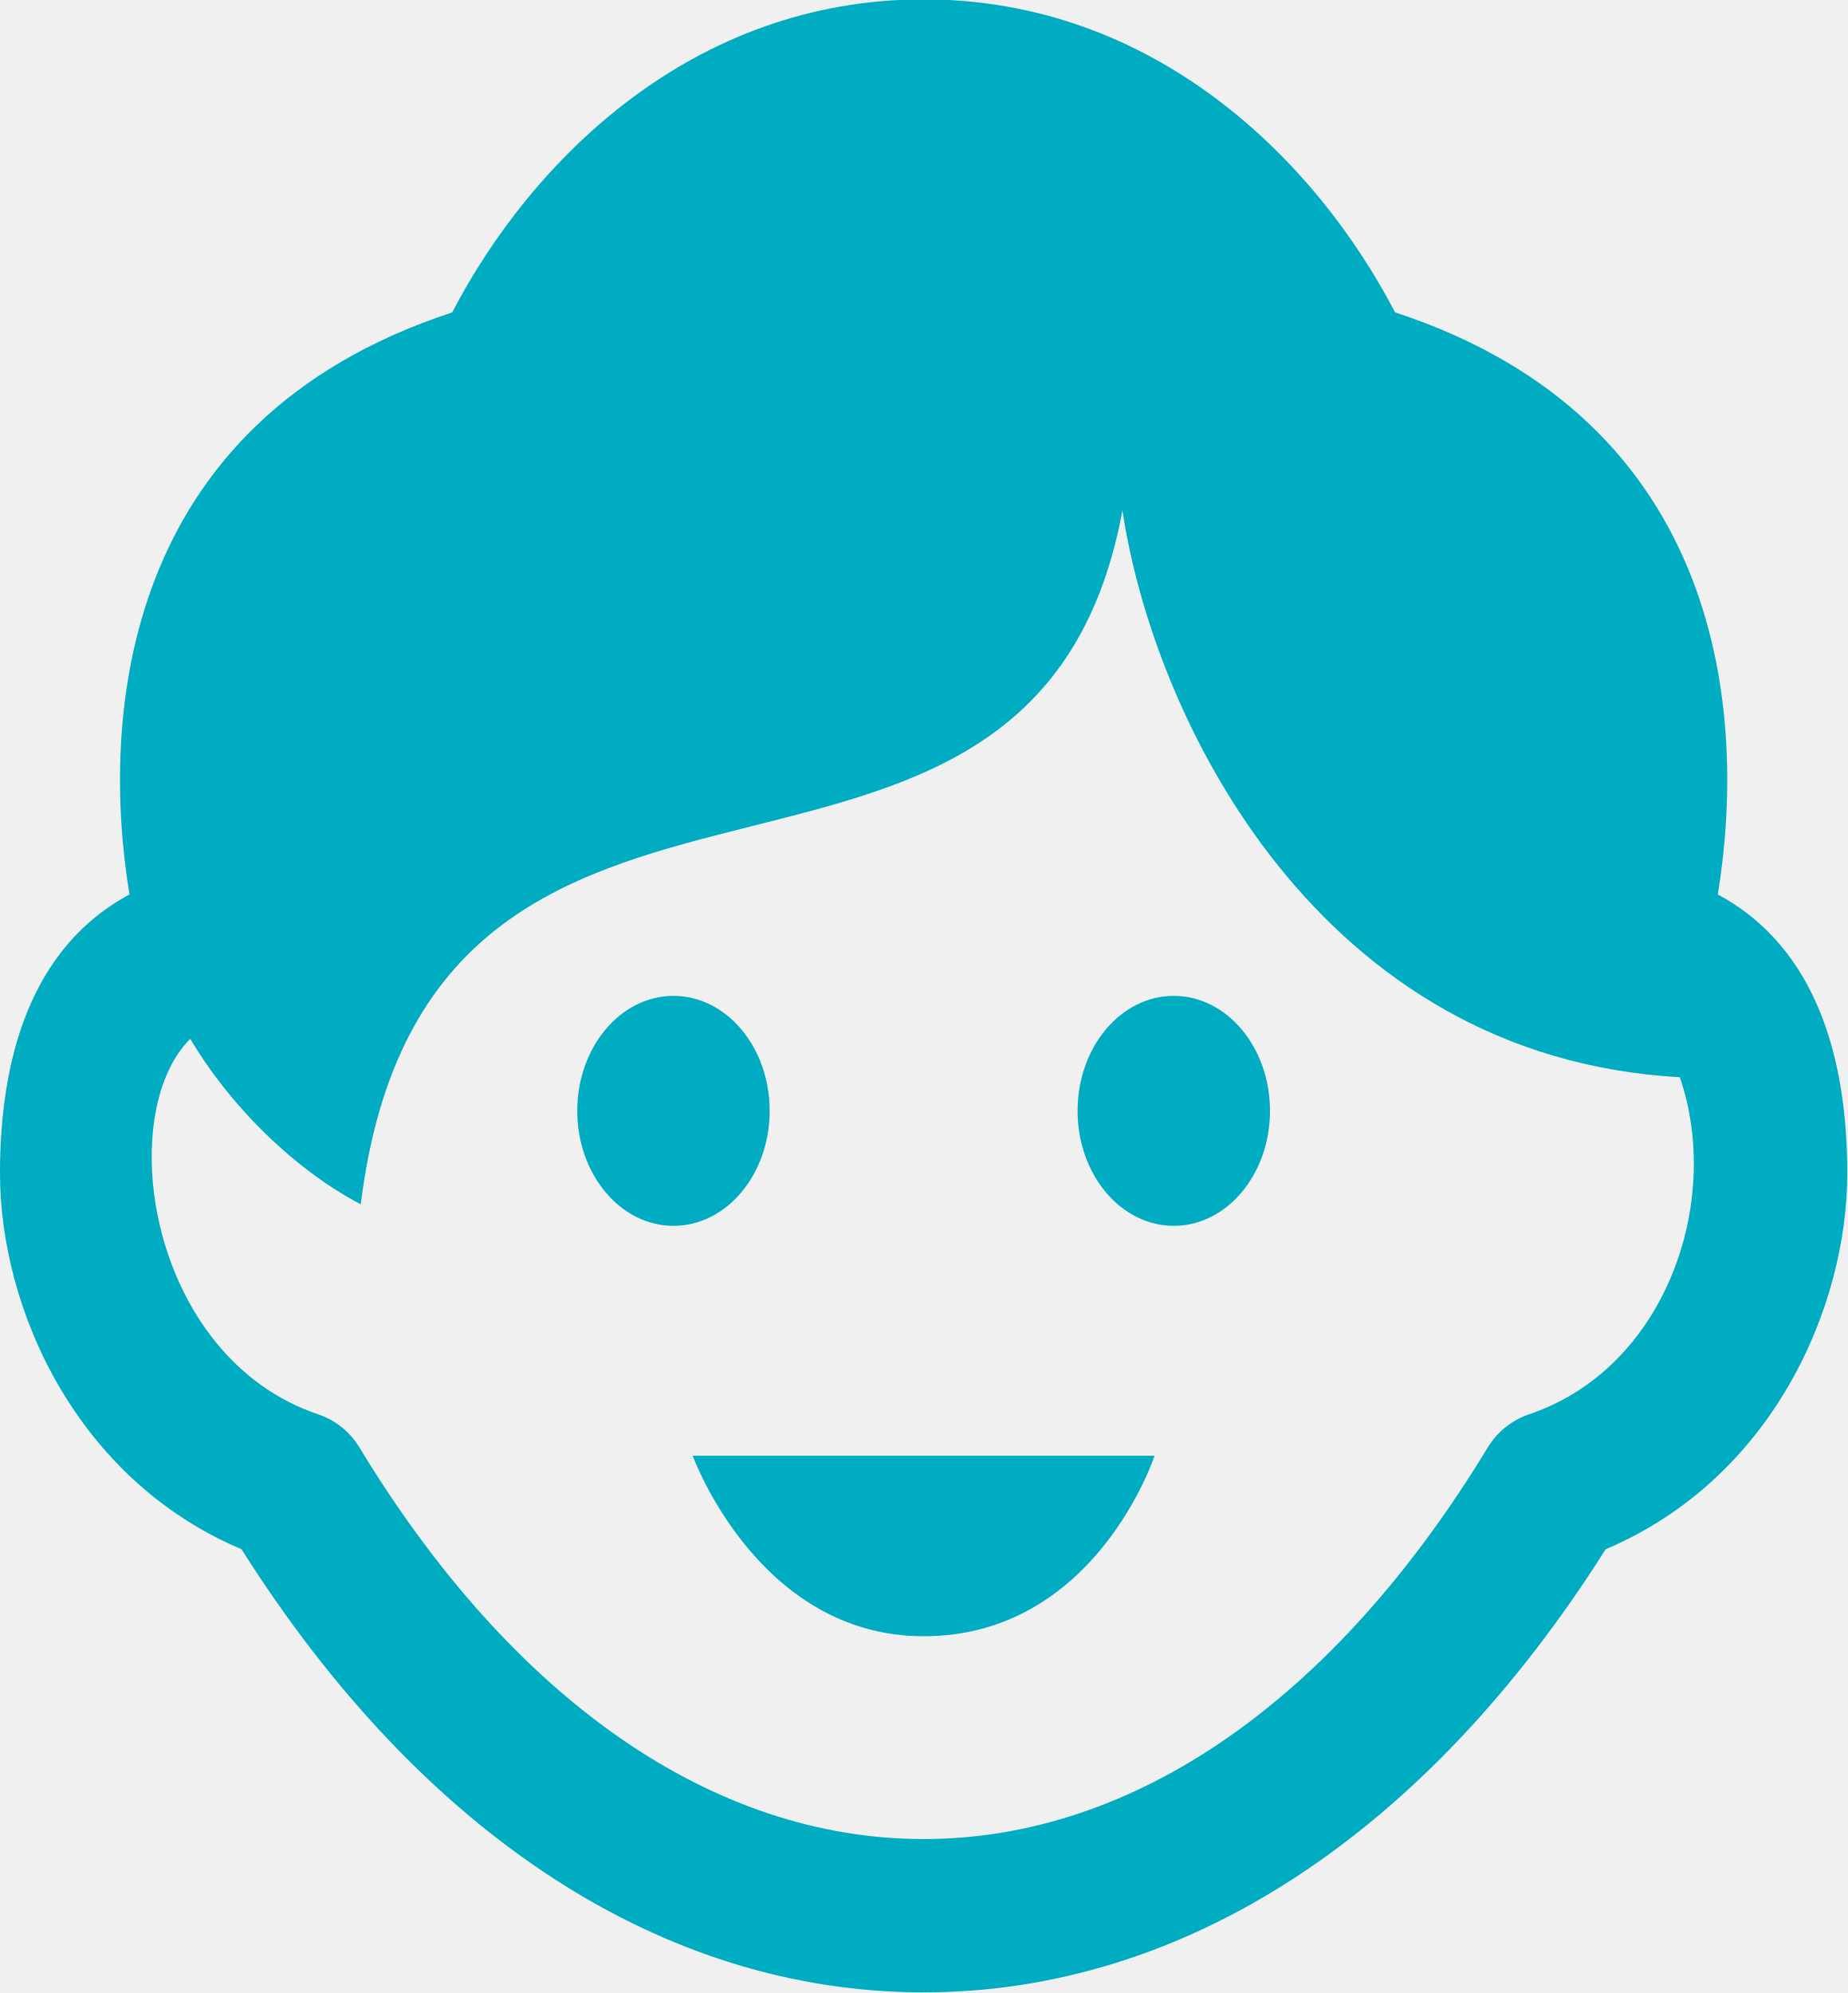
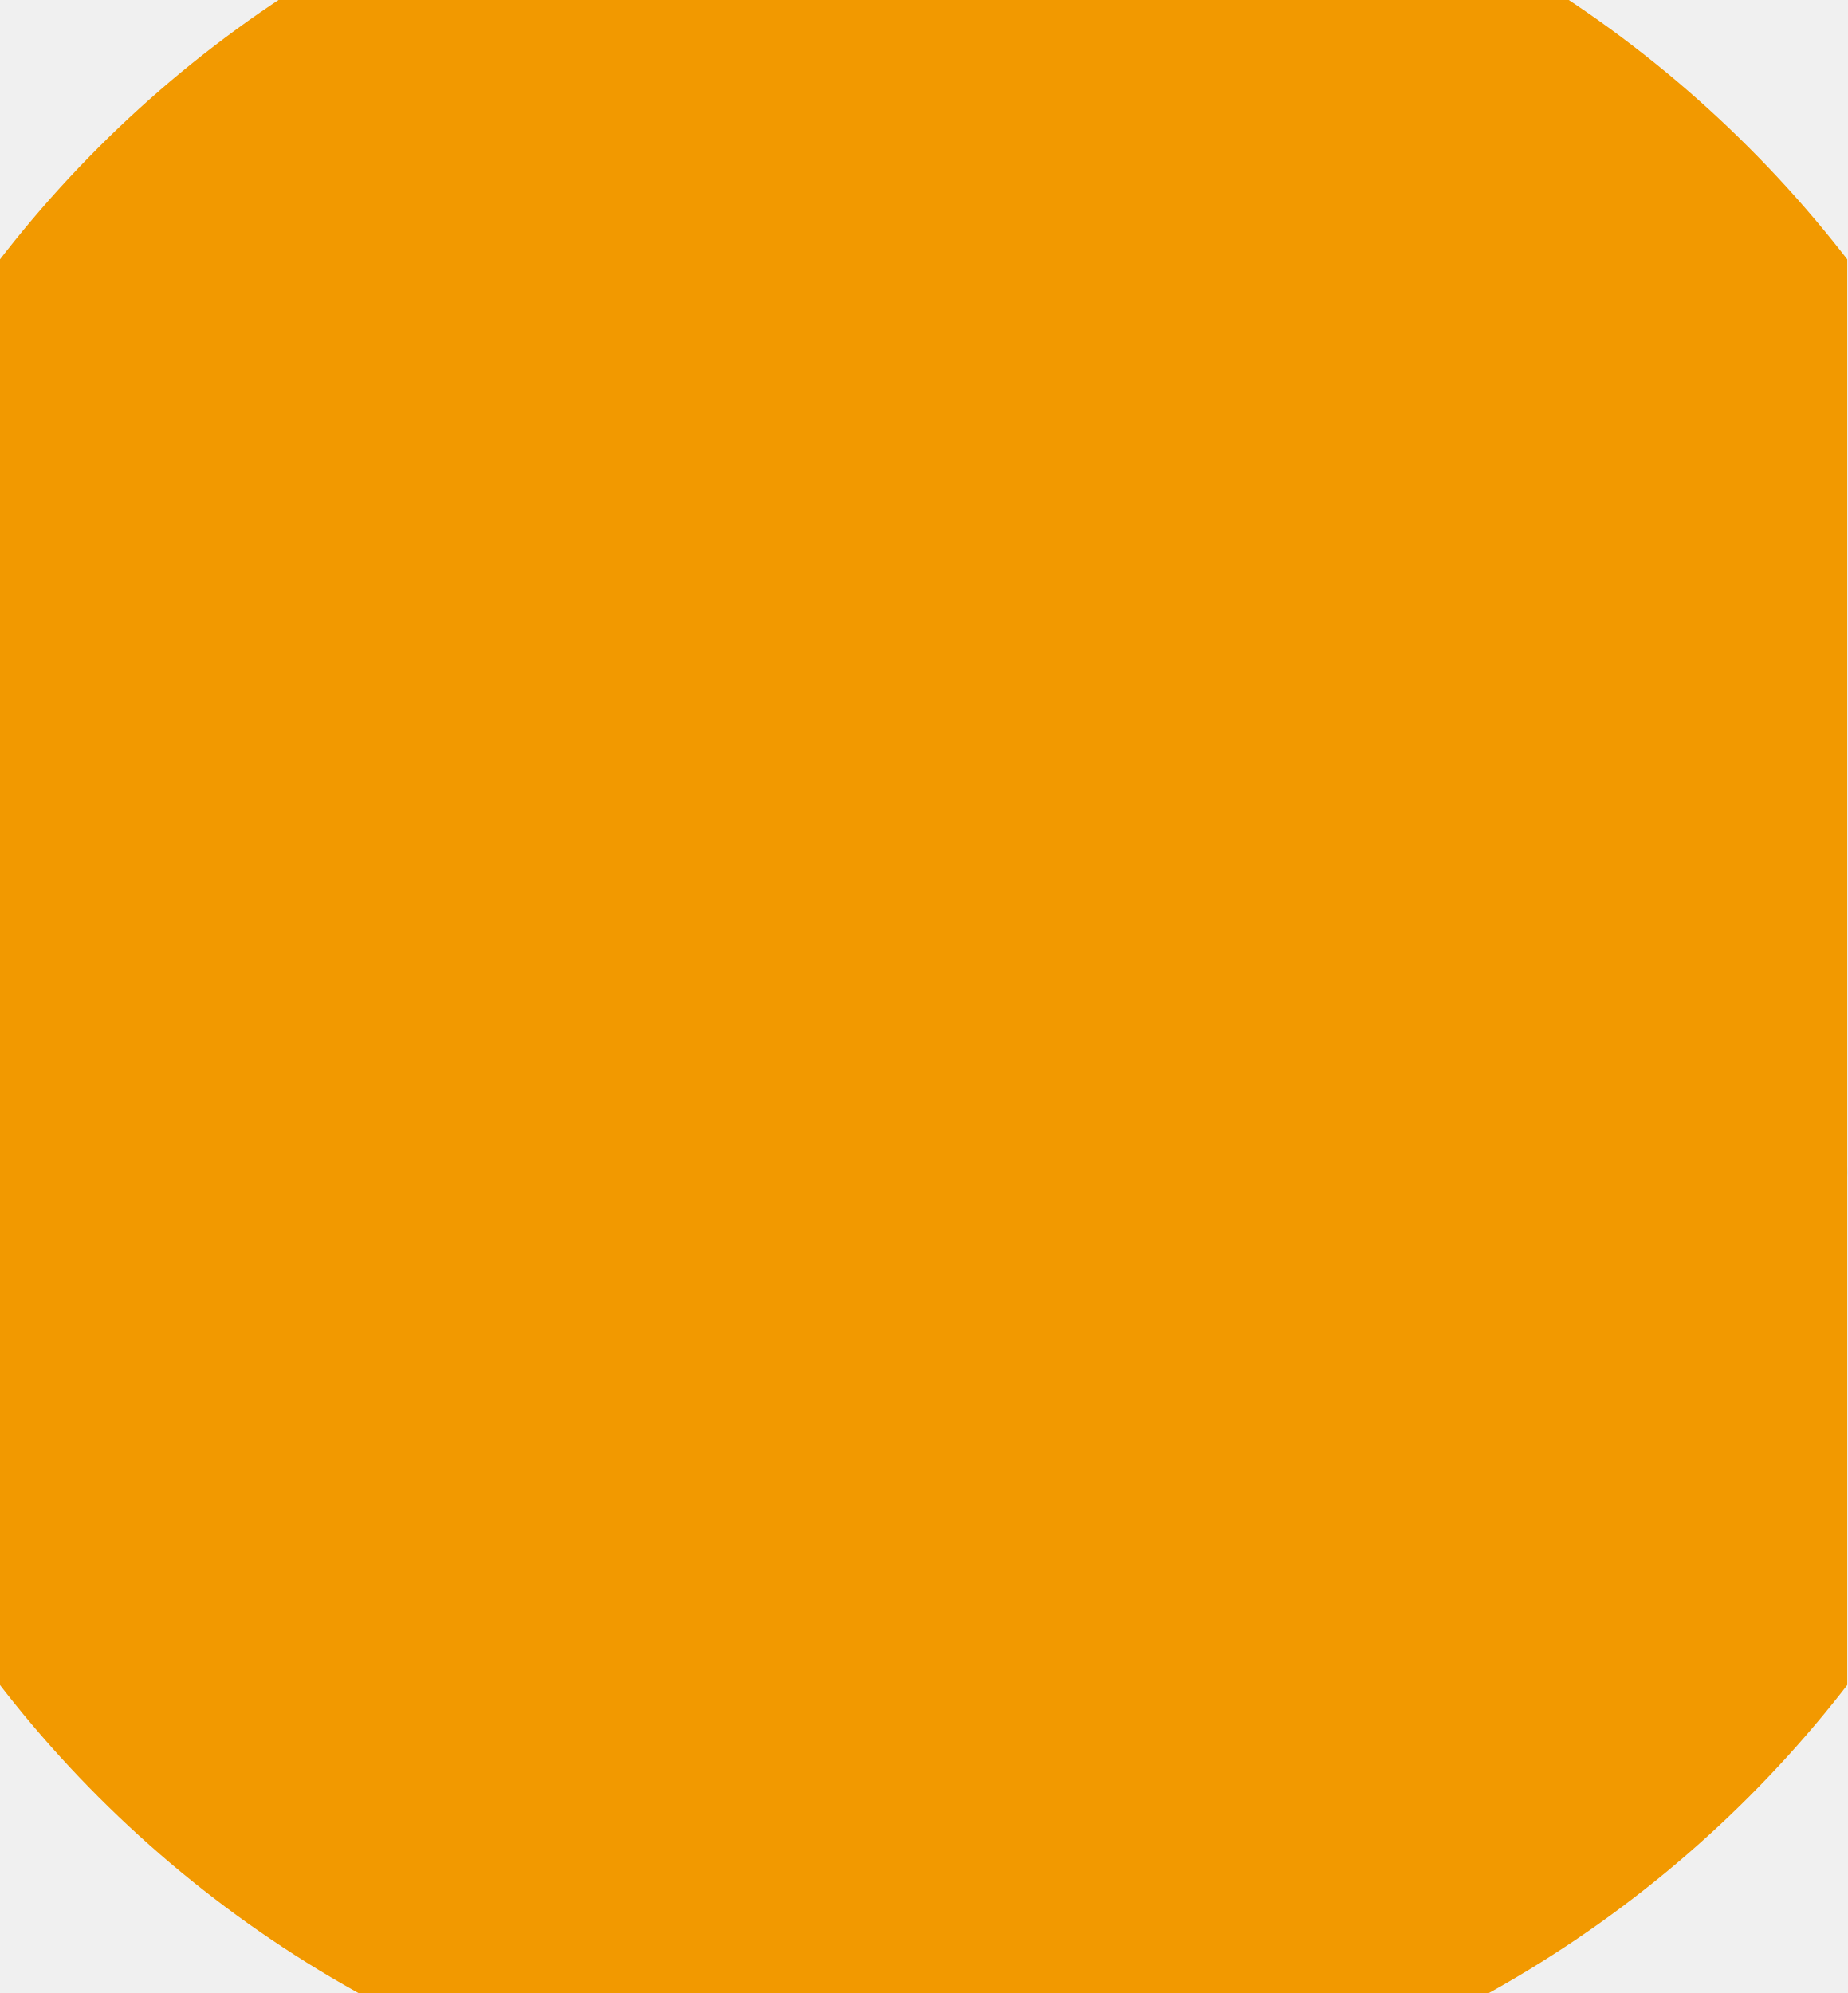
<svg xmlns="http://www.w3.org/2000/svg" width="38" height="41" viewBox="0 0 38 41" fill="none">
  <g clip-path="url(#clip0)">
-     <path d="M26.125 22.852C26.125 24.158 25.238 25.218 24.146 25.218C23.053 25.218 22.167 24.16 22.167 22.852C22.167 21.545 23.053 20.487 24.146 20.487C25.238 20.487 26.125 21.547 26.125 22.852ZM13.854 20.487C12.762 20.487 11.875 21.547 11.875 22.852C11.875 24.158 12.762 25.218 13.854 25.218C14.947 25.218 15.833 24.158 15.833 22.852C15.833 21.547 14.947 20.487 13.854 20.487ZM19 33.661C22.539 33.661 23.75 29.948 23.75 29.948H14.25C14.25 29.948 15.591 33.661 19 33.661ZM38 24.134C38 26.918 36.44 30.428 33.03 31.871C29.312 37.754 24.347 40.987 19 40.987C13.653 40.987 8.688 37.754 4.968 31.871C1.56 30.428 0 26.918 0 24.134C0 21.813 0.613 19.503 2.663 18.401C2.066 14.756 2.478 8.662 9.302 6.427C10.934 3.289 14.25 -0.013 19 -0.013C23.75 -0.013 27.066 3.289 28.698 6.426C35.522 8.662 35.934 14.755 35.337 18.401C37.387 19.503 38 21.813 38 24.134ZM34.555 22.16C27.134 21.753 23.736 14.812 23.09 10.5C21.242 20.487 8.84 13.326 7.421 24.775C6.018 24.038 4.706 22.712 3.914 21.37C2.337 22.942 3.059 27.921 6.544 29.095C6.899 29.215 7.198 29.455 7.391 29.773C10.543 34.971 14.666 37.833 19 37.833C23.334 37.833 27.455 34.971 30.607 29.773C30.801 29.455 31.101 29.215 31.454 29.095C34.259 28.151 35.44 24.729 34.555 22.16Z" fill="#00ACC1" />
+     <path d="M26.125 22.852C26.125 24.158 25.238 25.218 24.146 25.218C23.053 25.218 22.167 24.16 22.167 22.852C22.167 21.545 23.053 20.487 24.146 20.487C25.238 20.487 26.125 21.547 26.125 22.852ZM13.854 20.487C12.762 20.487 11.875 21.547 11.875 22.852C11.875 24.158 12.762 25.218 13.854 25.218C14.947 25.218 15.833 24.158 15.833 22.852C15.833 21.547 14.947 20.487 13.854 20.487ZM19 33.661C22.539 33.661 23.75 29.948 23.75 29.948H14.25C14.25 29.948 15.591 33.661 19 33.661ZM38 24.134C38 26.918 36.44 30.428 33.03 31.871C29.312 37.754 24.347 40.987 19 40.987C13.653 40.987 8.688 37.754 4.968 31.871C1.56 30.428 0 26.918 0 24.134C0 21.813 0.613 19.503 2.663 18.401C2.066 14.756 2.478 8.662 9.302 6.427C10.934 3.289 14.25 -0.013 19 -0.013C23.75 -0.013 27.066 3.289 28.698 6.426C35.522 8.662 35.934 14.755 35.337 18.401C37.387 19.503 38 21.813 38 24.134ZM34.555 22.16C27.134 21.753 23.736 14.812 23.09 10.5C21.242 20.487 8.84 13.326 7.421 24.775C6.018 24.038 4.706 22.712 3.914 21.37C2.337 22.942 3.059 27.921 6.544 29.095C6.899 29.215 7.198 29.455 7.391 29.773C10.543 34.971 14.666 37.833 19 37.833C23.334 37.833 27.455 34.971 30.607 29.773C30.801 29.455 31.101 29.215 31.454 29.095C34.259 28.151 35.44 24.729 34.555 22.16Z" fill="#00ADC1" />
+     <path d="M19 44C32.255 44 43 33.255 43 20C43 6.745 32.255 -4 19 -4C5.745 -4 -5 6.745 -5 20C-5 33.255 5.745 44 19 44Z" fill="#F29900" />
  </g>
  <defs>
    <clipPath id="clip0">
      <rect width="38" height="41" fill="white" />
    </clipPath>
  </defs>
</svg>
